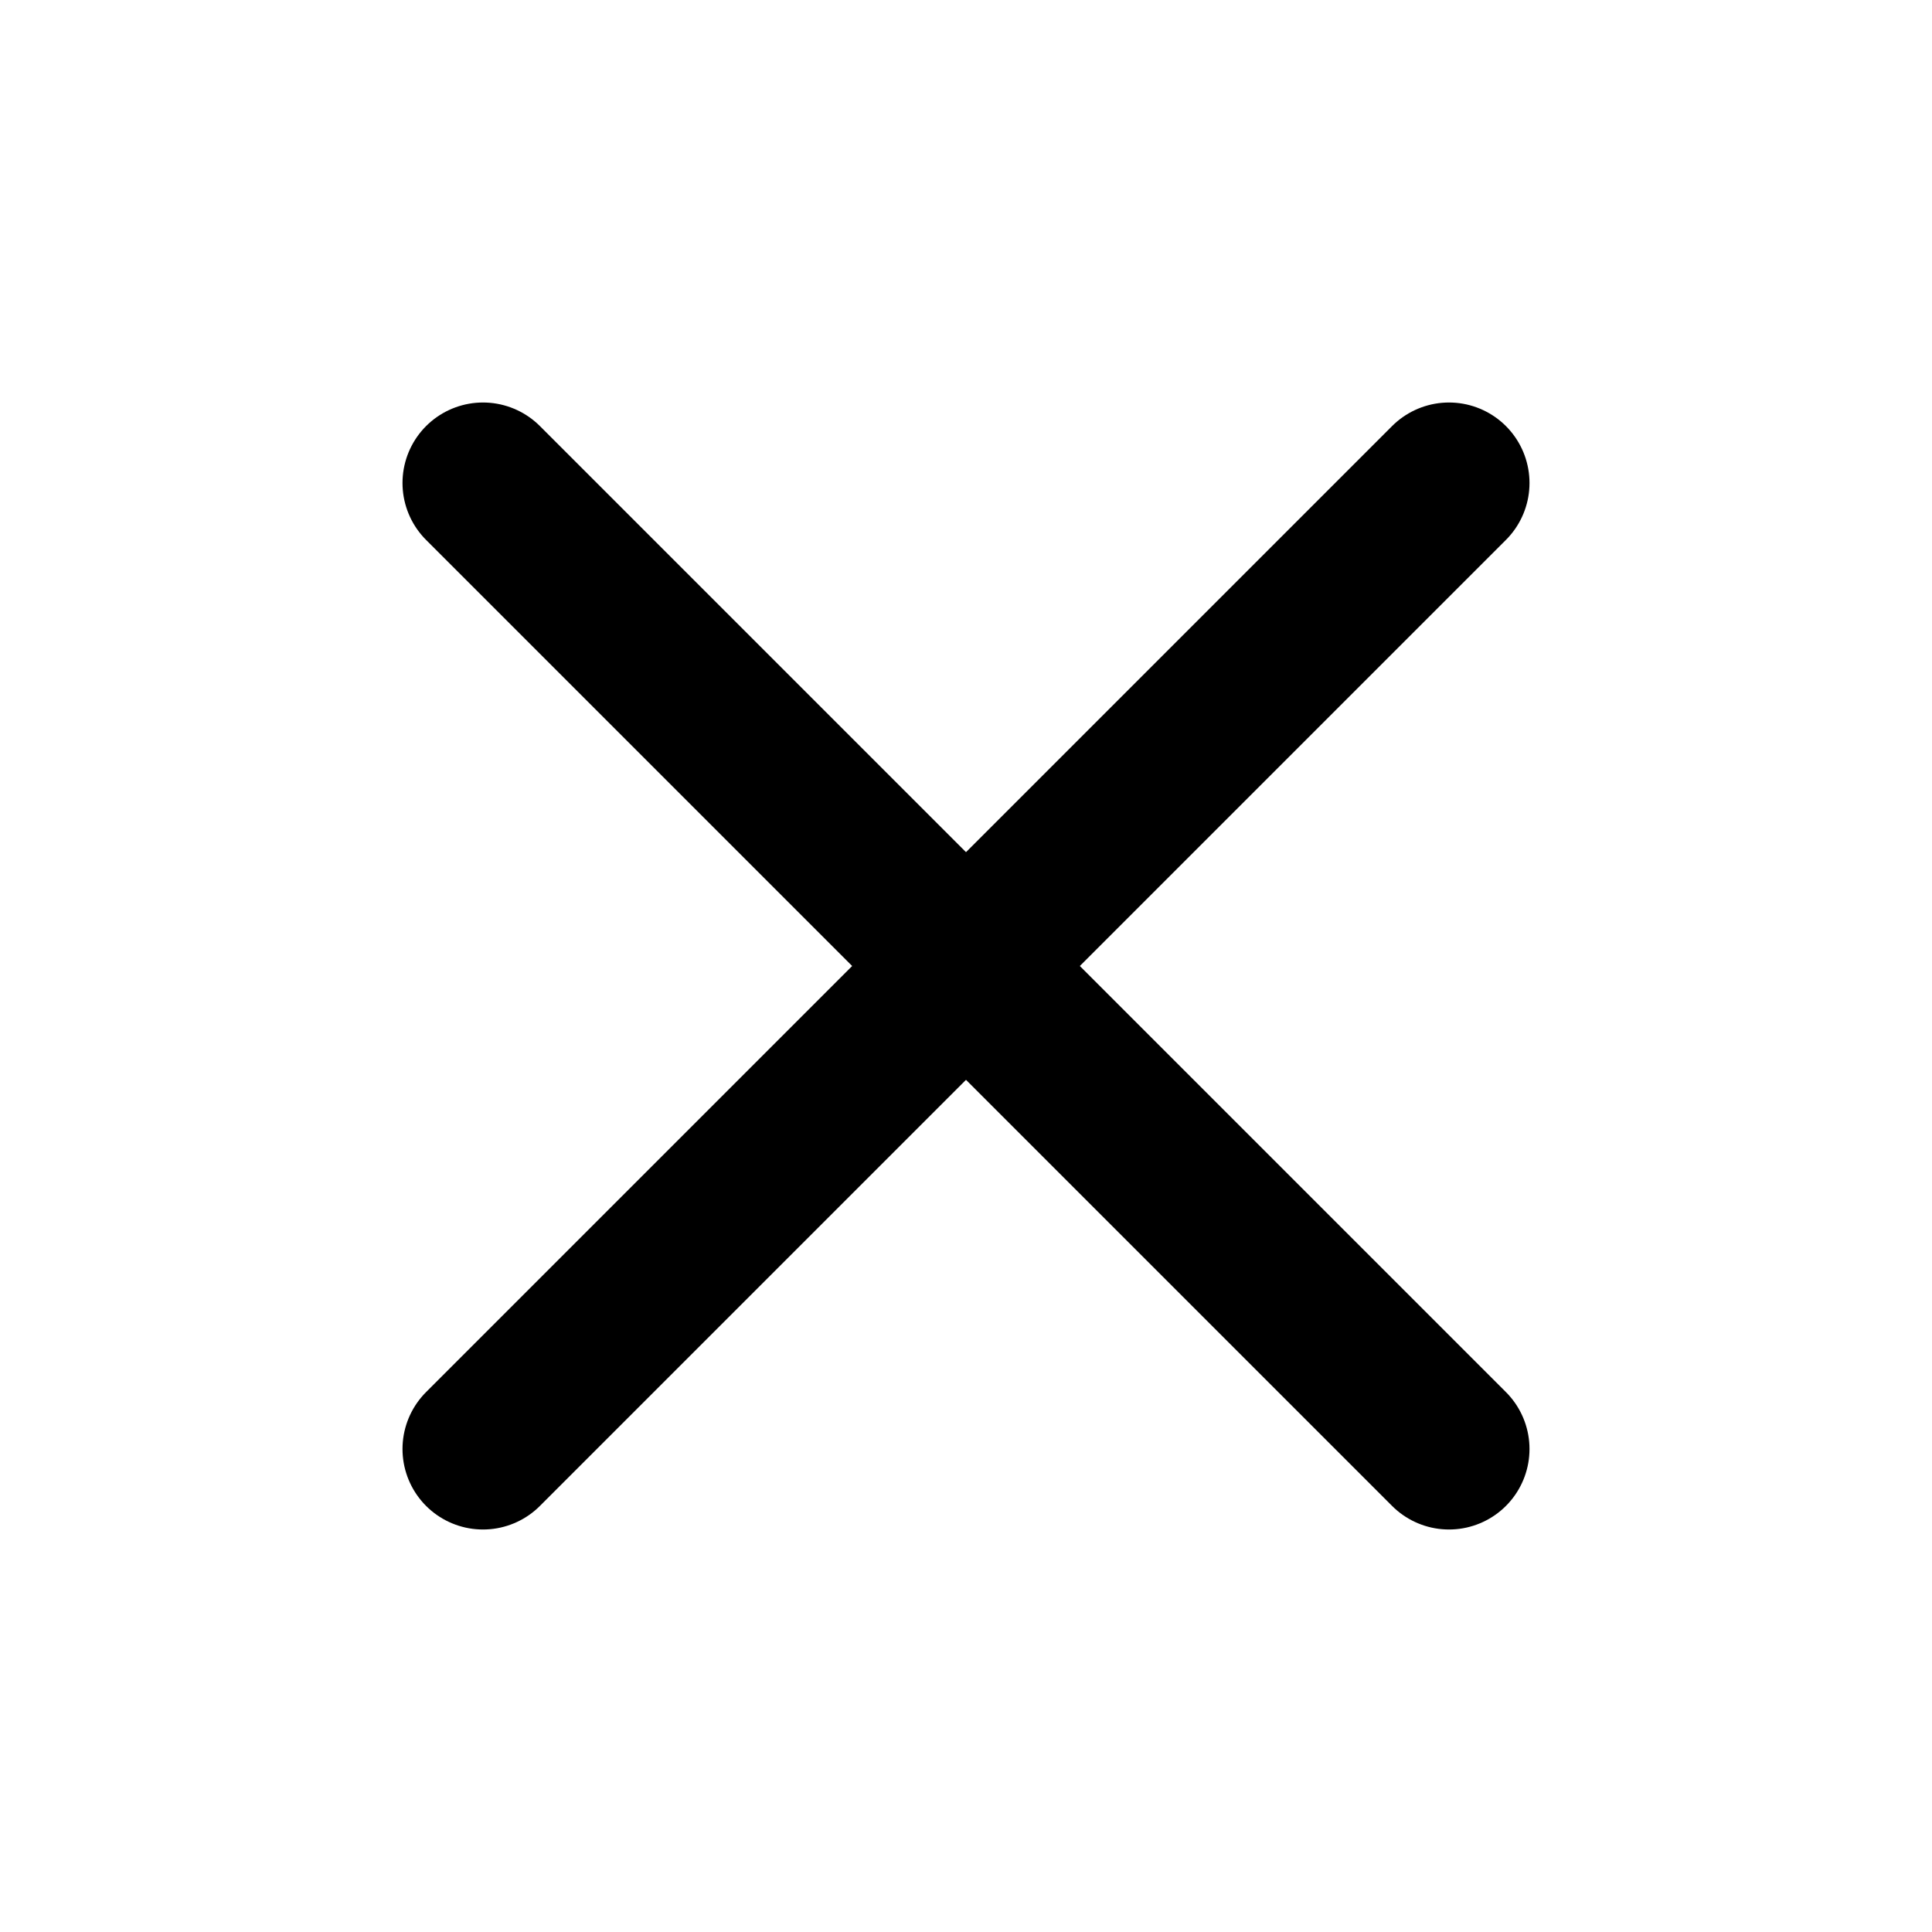
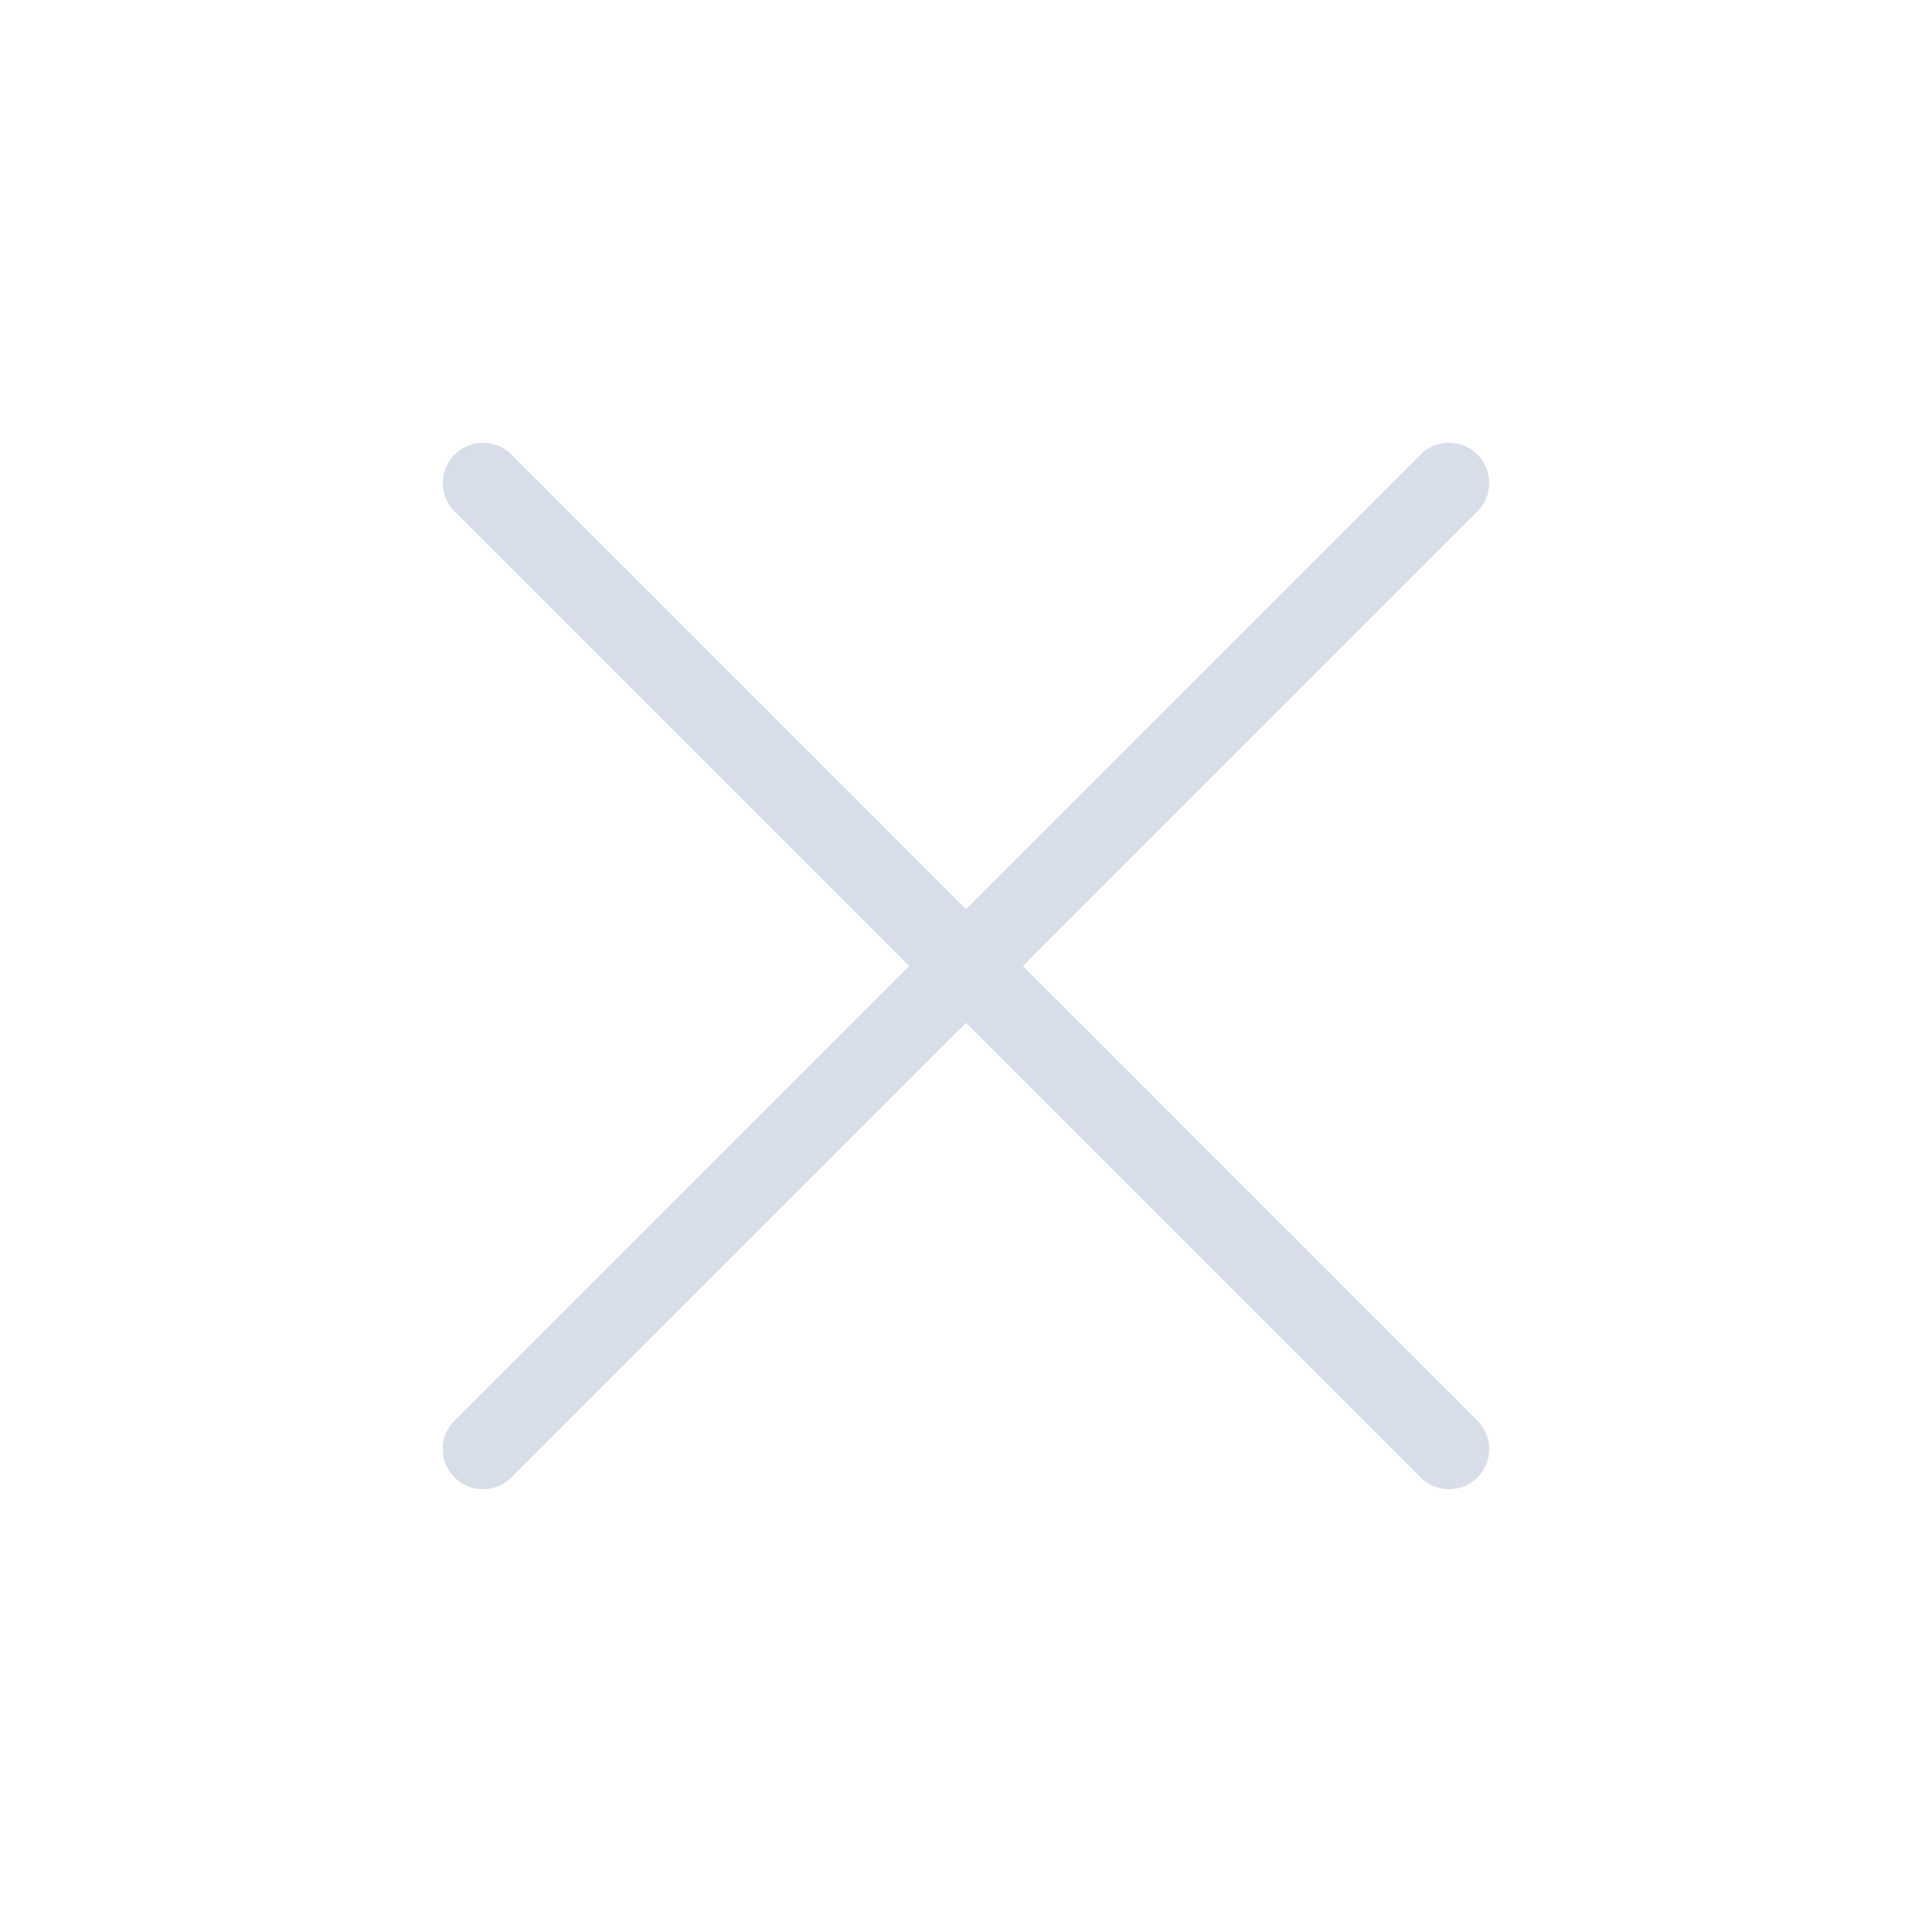
- <svg xmlns="http://www.w3.org/2000/svg" width="48" height="48" viewBox="0 0 24 24" fill="none" stroke="currentColor" stroke-width="2" stroke-linecap="round" stroke-linejoin="round" class="feather feather-x">
+ <svg xmlns="http://www.w3.org/2000/svg" width="48" height="48" viewBox="0 0 24 24" fill="none" stroke="#d8dee9" stroke-width="1" stroke-linecap="round" stroke-linejoin="round" class="feather feather-x">
  <line x1="18" y1="6" x2="6" y2="18" />
  <line x1="6" y1="6" x2="18" y2="18" />
</svg>
